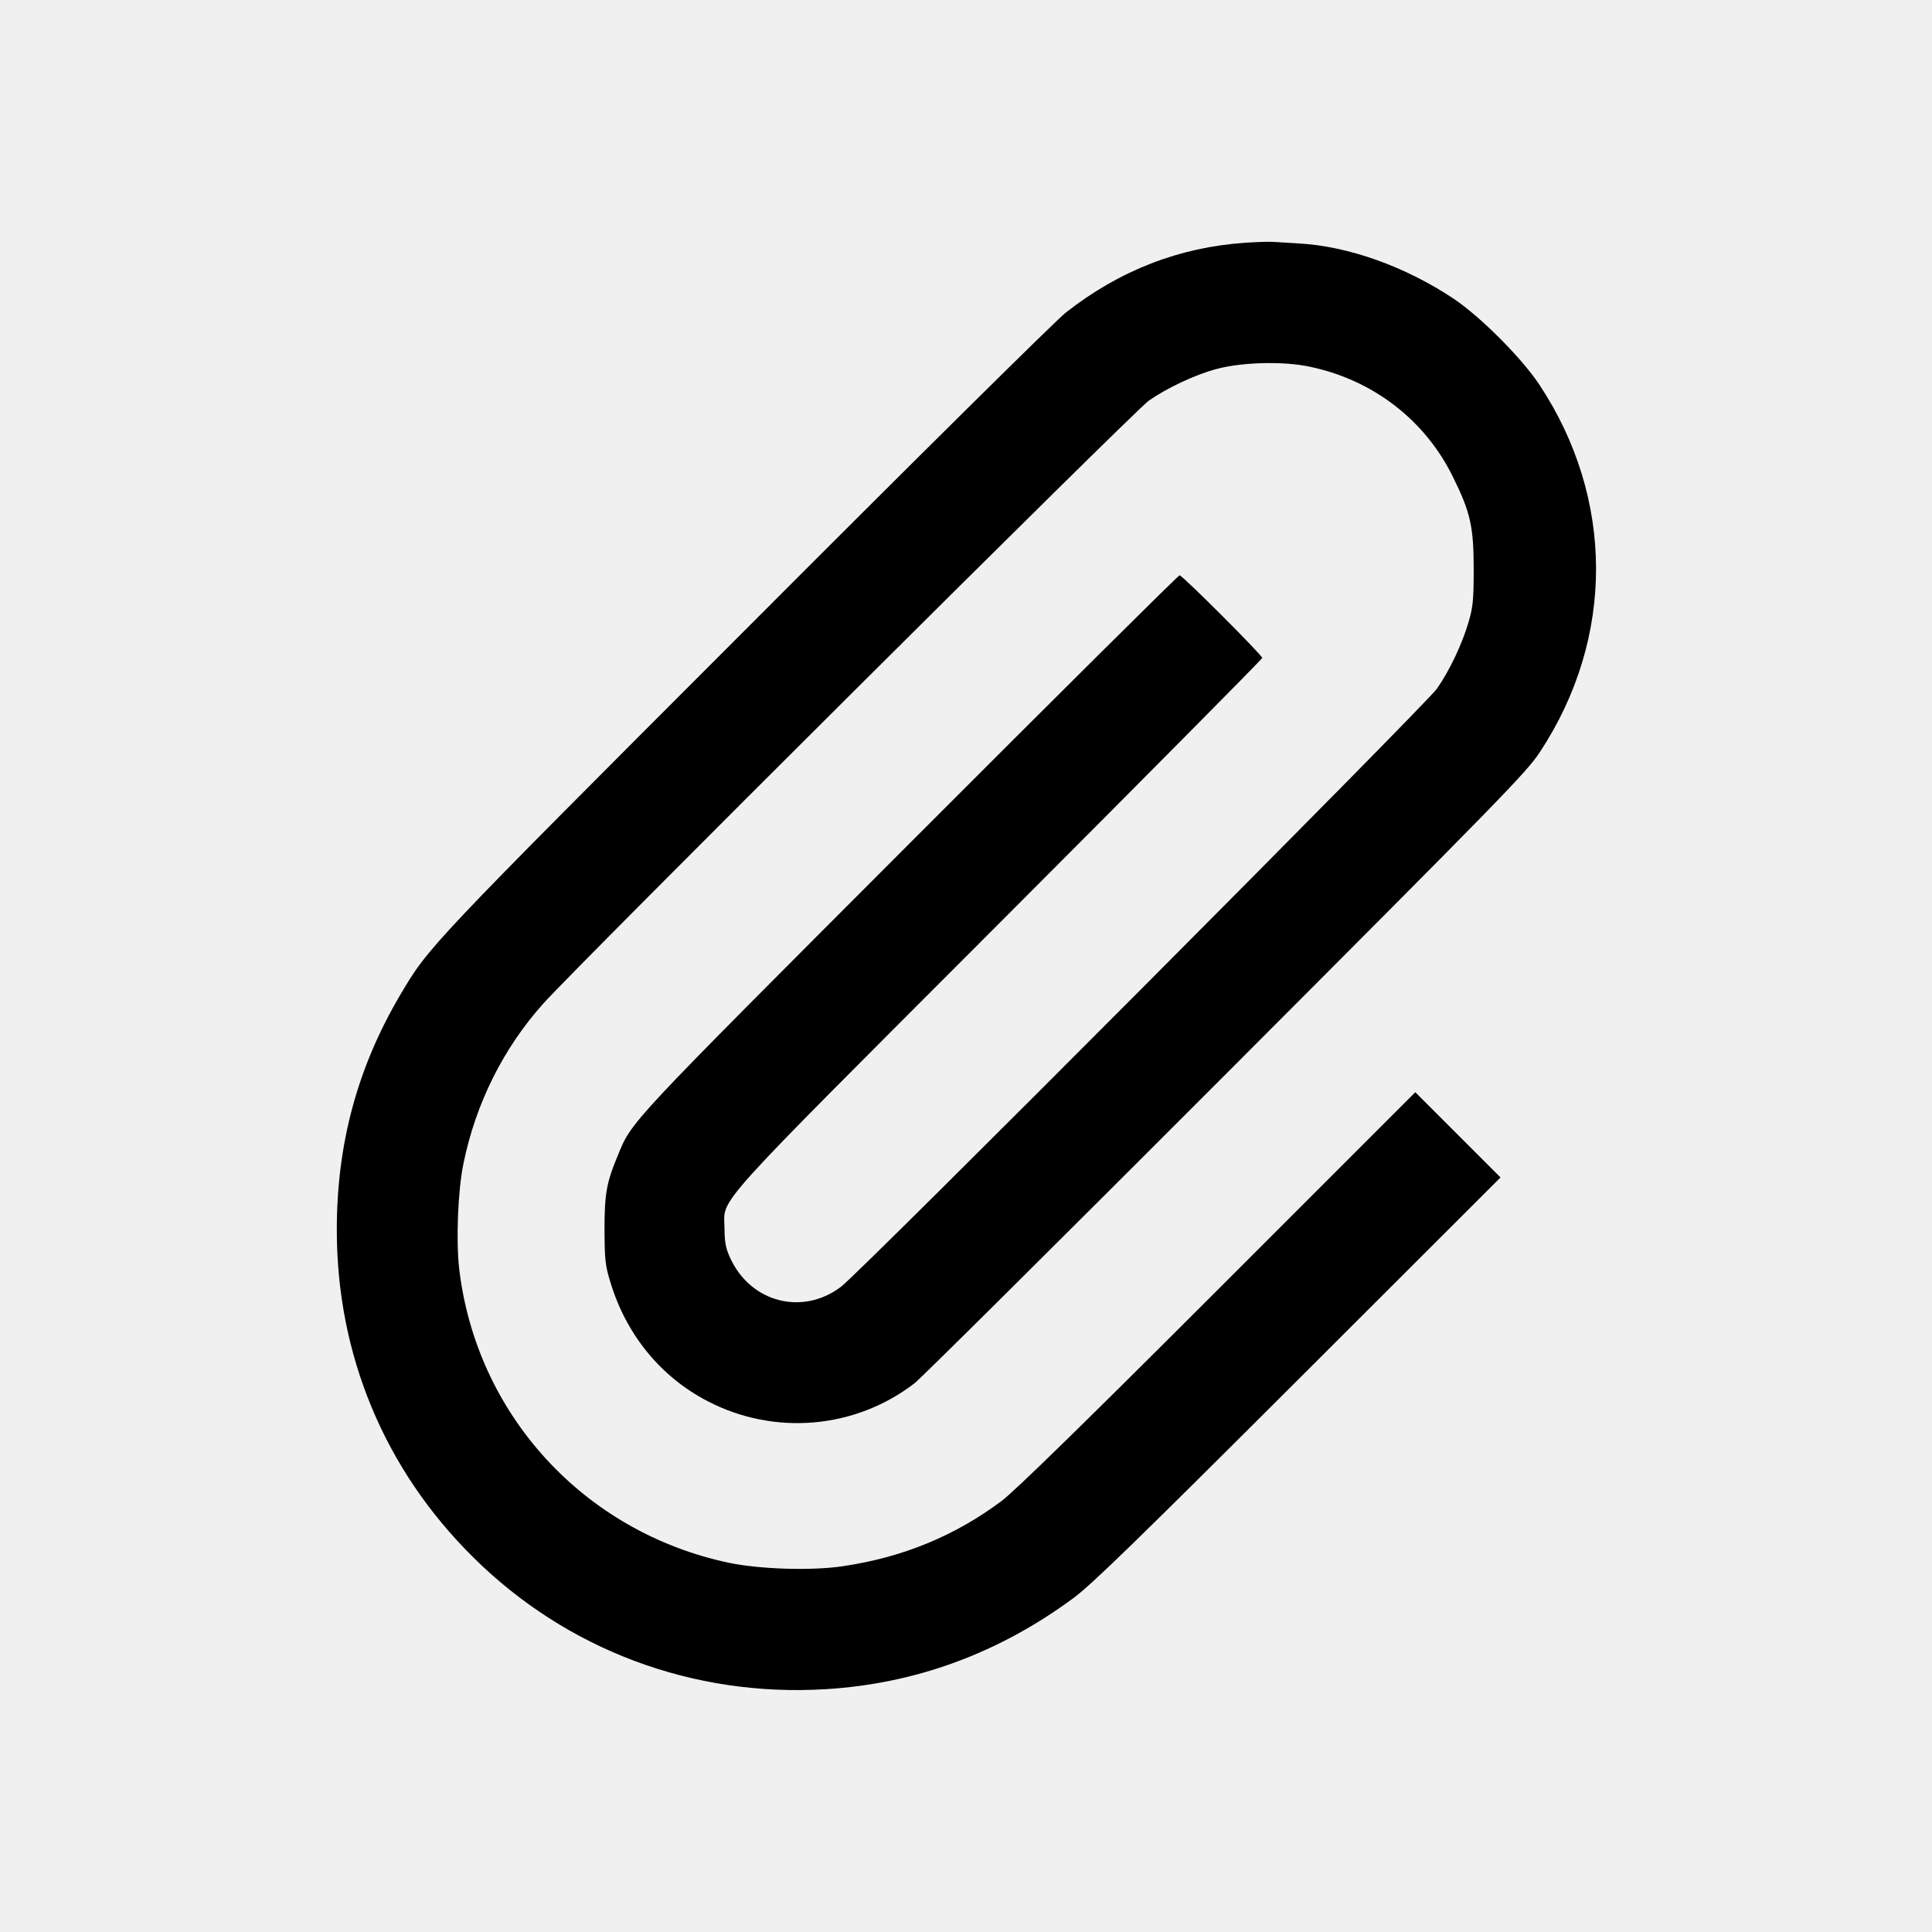
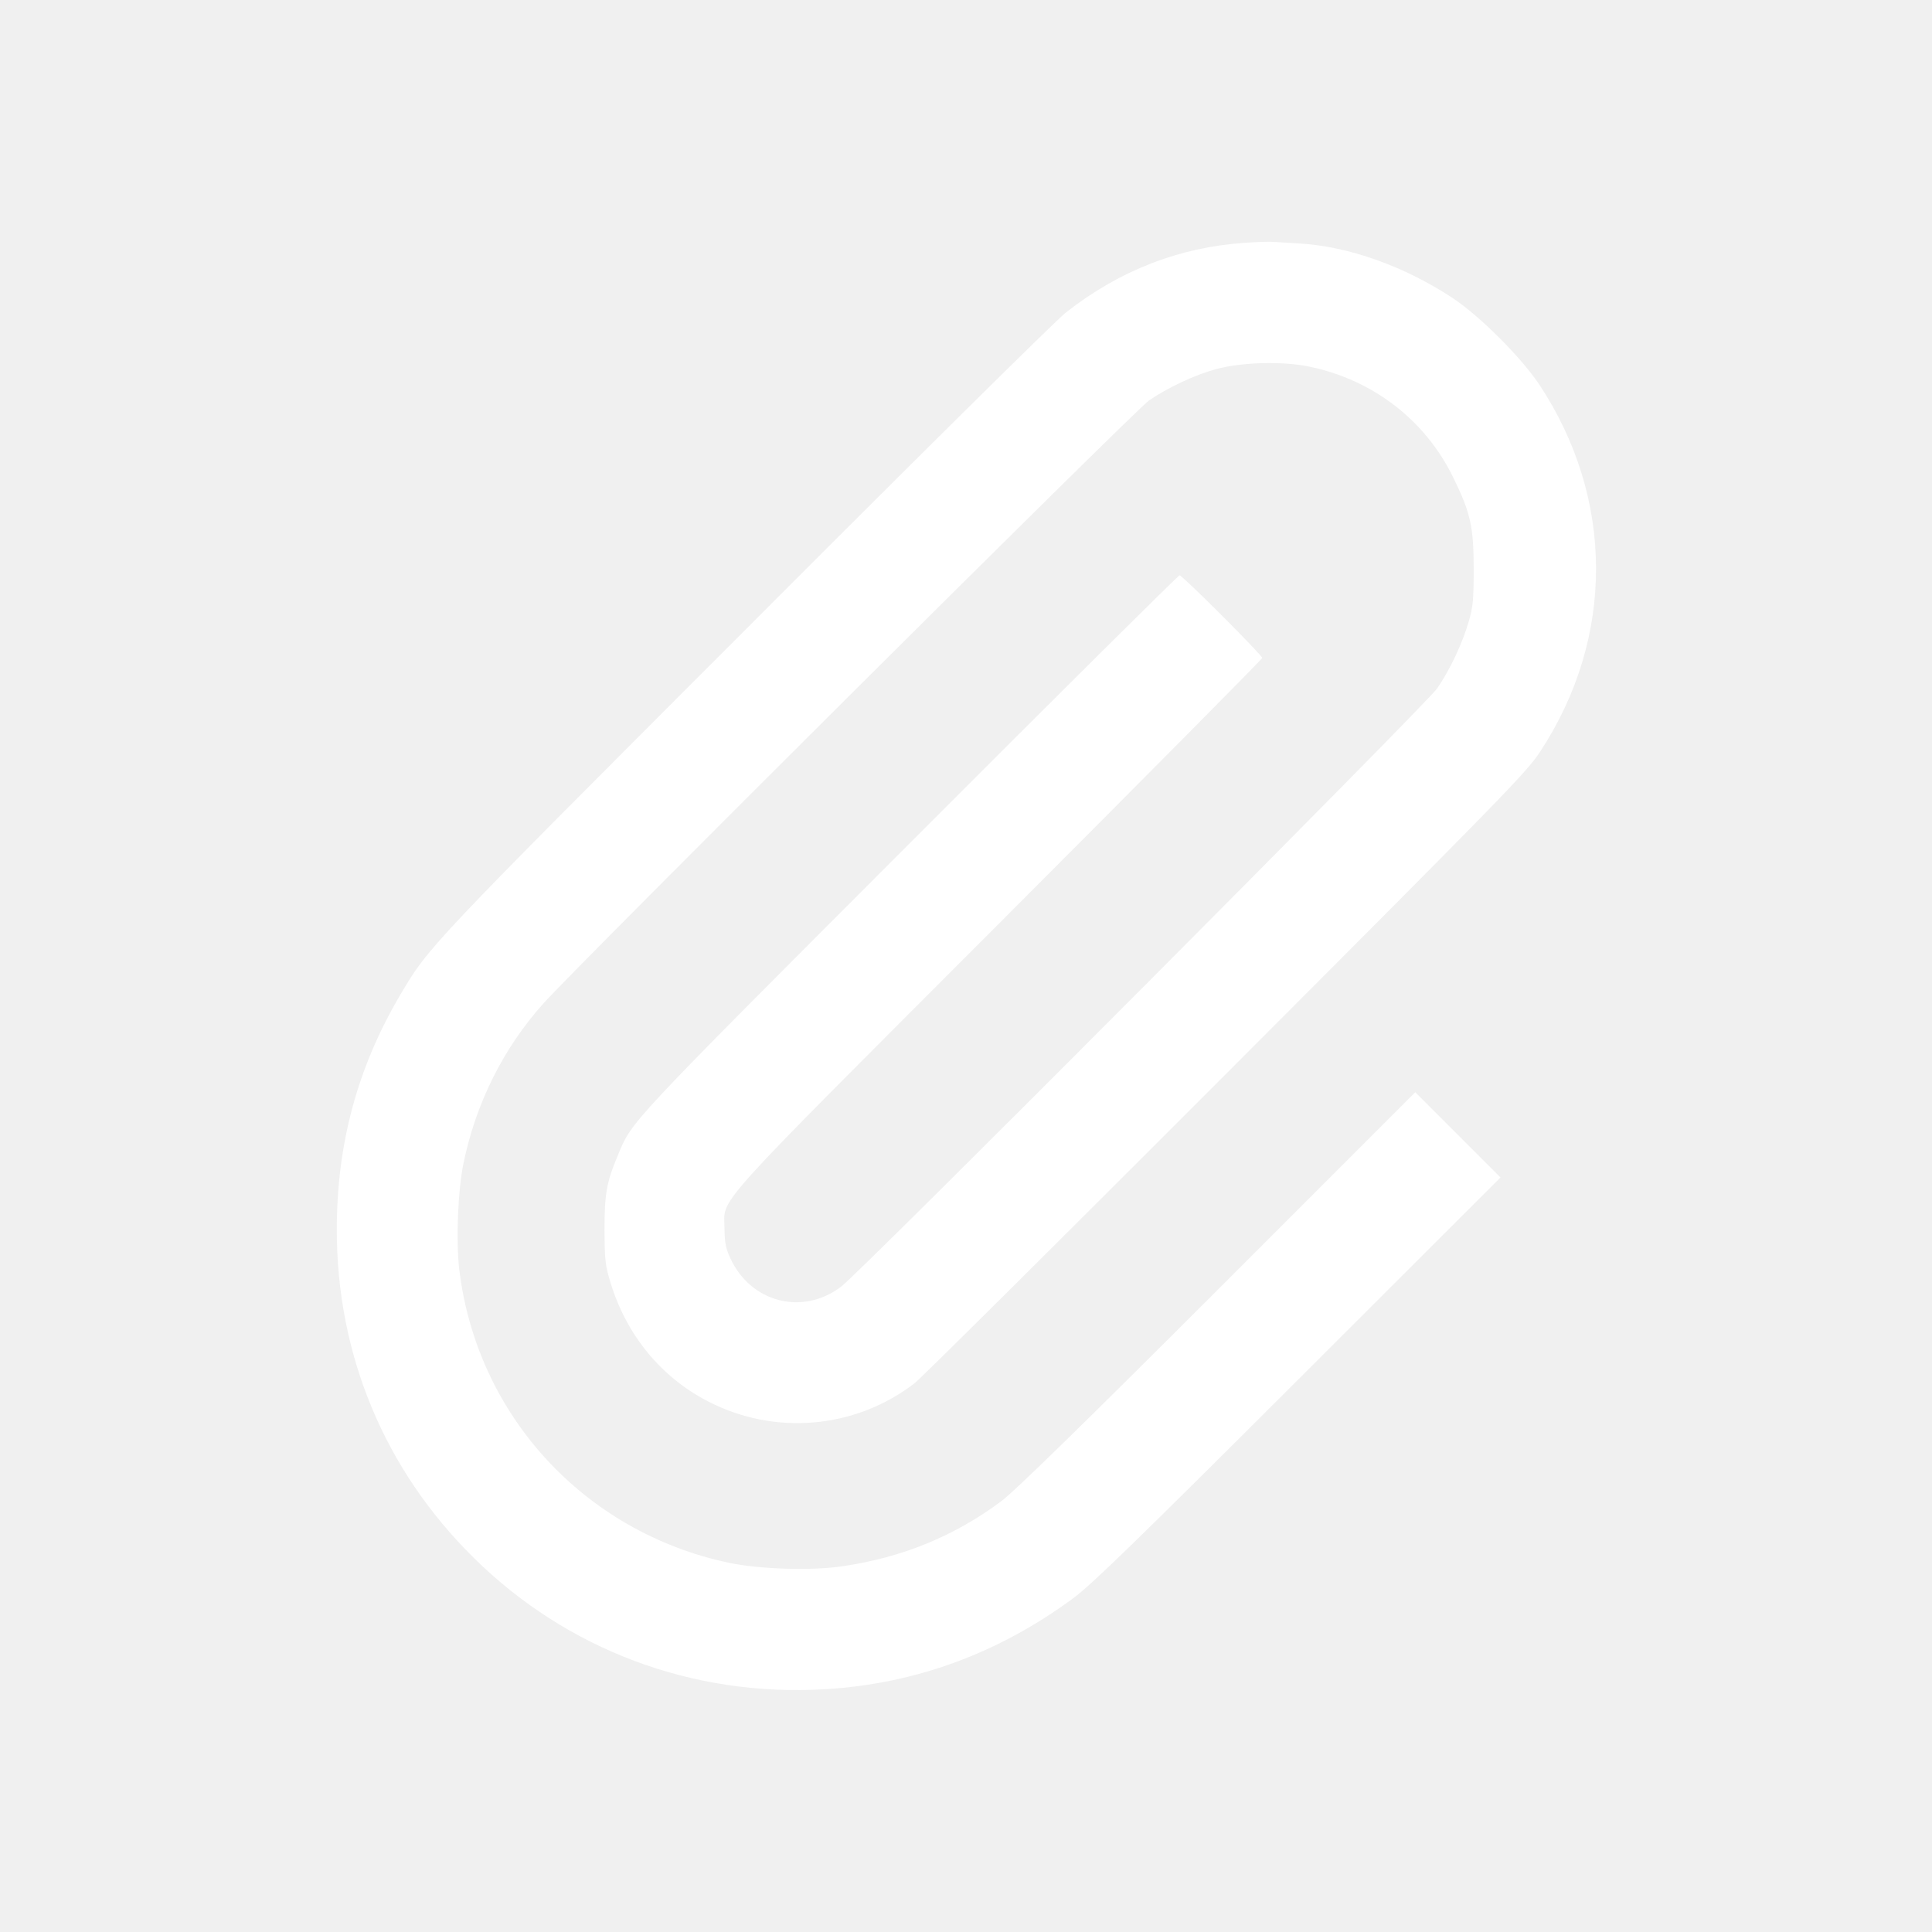
<svg xmlns="http://www.w3.org/2000/svg" version="1.0" width="900pt" height="900pt" viewBox="0 0 900 900" preserveAspectRatio="xMidYMid meet">
-   <g transform="translate(0,900) scale(0.1,-0.1)" fill="#000000" stroke="none">
+   <g transform="translate(0,900) scale(0.1,-0.1)" fill="white" stroke="none">
    <path d="M5799 7869 c-306 -21 -584 -129 -834 -325 -44 -34 -713 -696 -1486 -1471 -1491 -1492 -1481 -1482 -1616 -1710 -198 -337 -294 -692 -294 -1090 -1 -583 222 -1119 636 -1528 435 -431 1023 -651 1639 -614 420 25 808 167 1157 425 83 61 299 271 1047 1018 l942 941 -198 198 -199 199 -919 -919 c-628 -628 -947 -939 -1008 -985 -218 -163 -461 -263 -740 -304 -146 -22 -388 -14 -531 16 -675 143 -1176 690 -1256 1370 -15 134 -6 364 20 490 57 279 185 536 371 744 154 173 2755 2763 2822 2810 85 59 216 121 315 147 118 32 311 37 433 11 295 -61 540 -249 670 -517 80 -162 95 -230 95 -425 0 -142 -3 -176 -23 -245 -30 -104 -90 -230 -148 -313 -54 -76 -2684 -2717 -2776 -2786 -179 -136 -421 -74 -516 133 -21 45 -26 71 -27 136 0 153 -94 48 1281 1425 673 674 1224 1230 1224 1235 0 13 -372 385 -385 385 -6 0 -571 -561 -1256 -1247 -1329 -1331 -1294 -1293 -1362 -1458 -52 -124 -61 -179 -61 -345 1 -139 3 -164 28 -245 74 -243 234 -439 452 -552 311 -162 687 -130 964 83 30 23 683 672 1451 1441 1287 1289 1401 1406 1462 1499 351 532 349 1184 -4 1715 -84 125 -273 314 -398 398 -226 150 -489 244 -721 257 -47 3 -98 6 -115 7 -16 2 -78 0 -136 -4z" />
  </g>
</svg>
